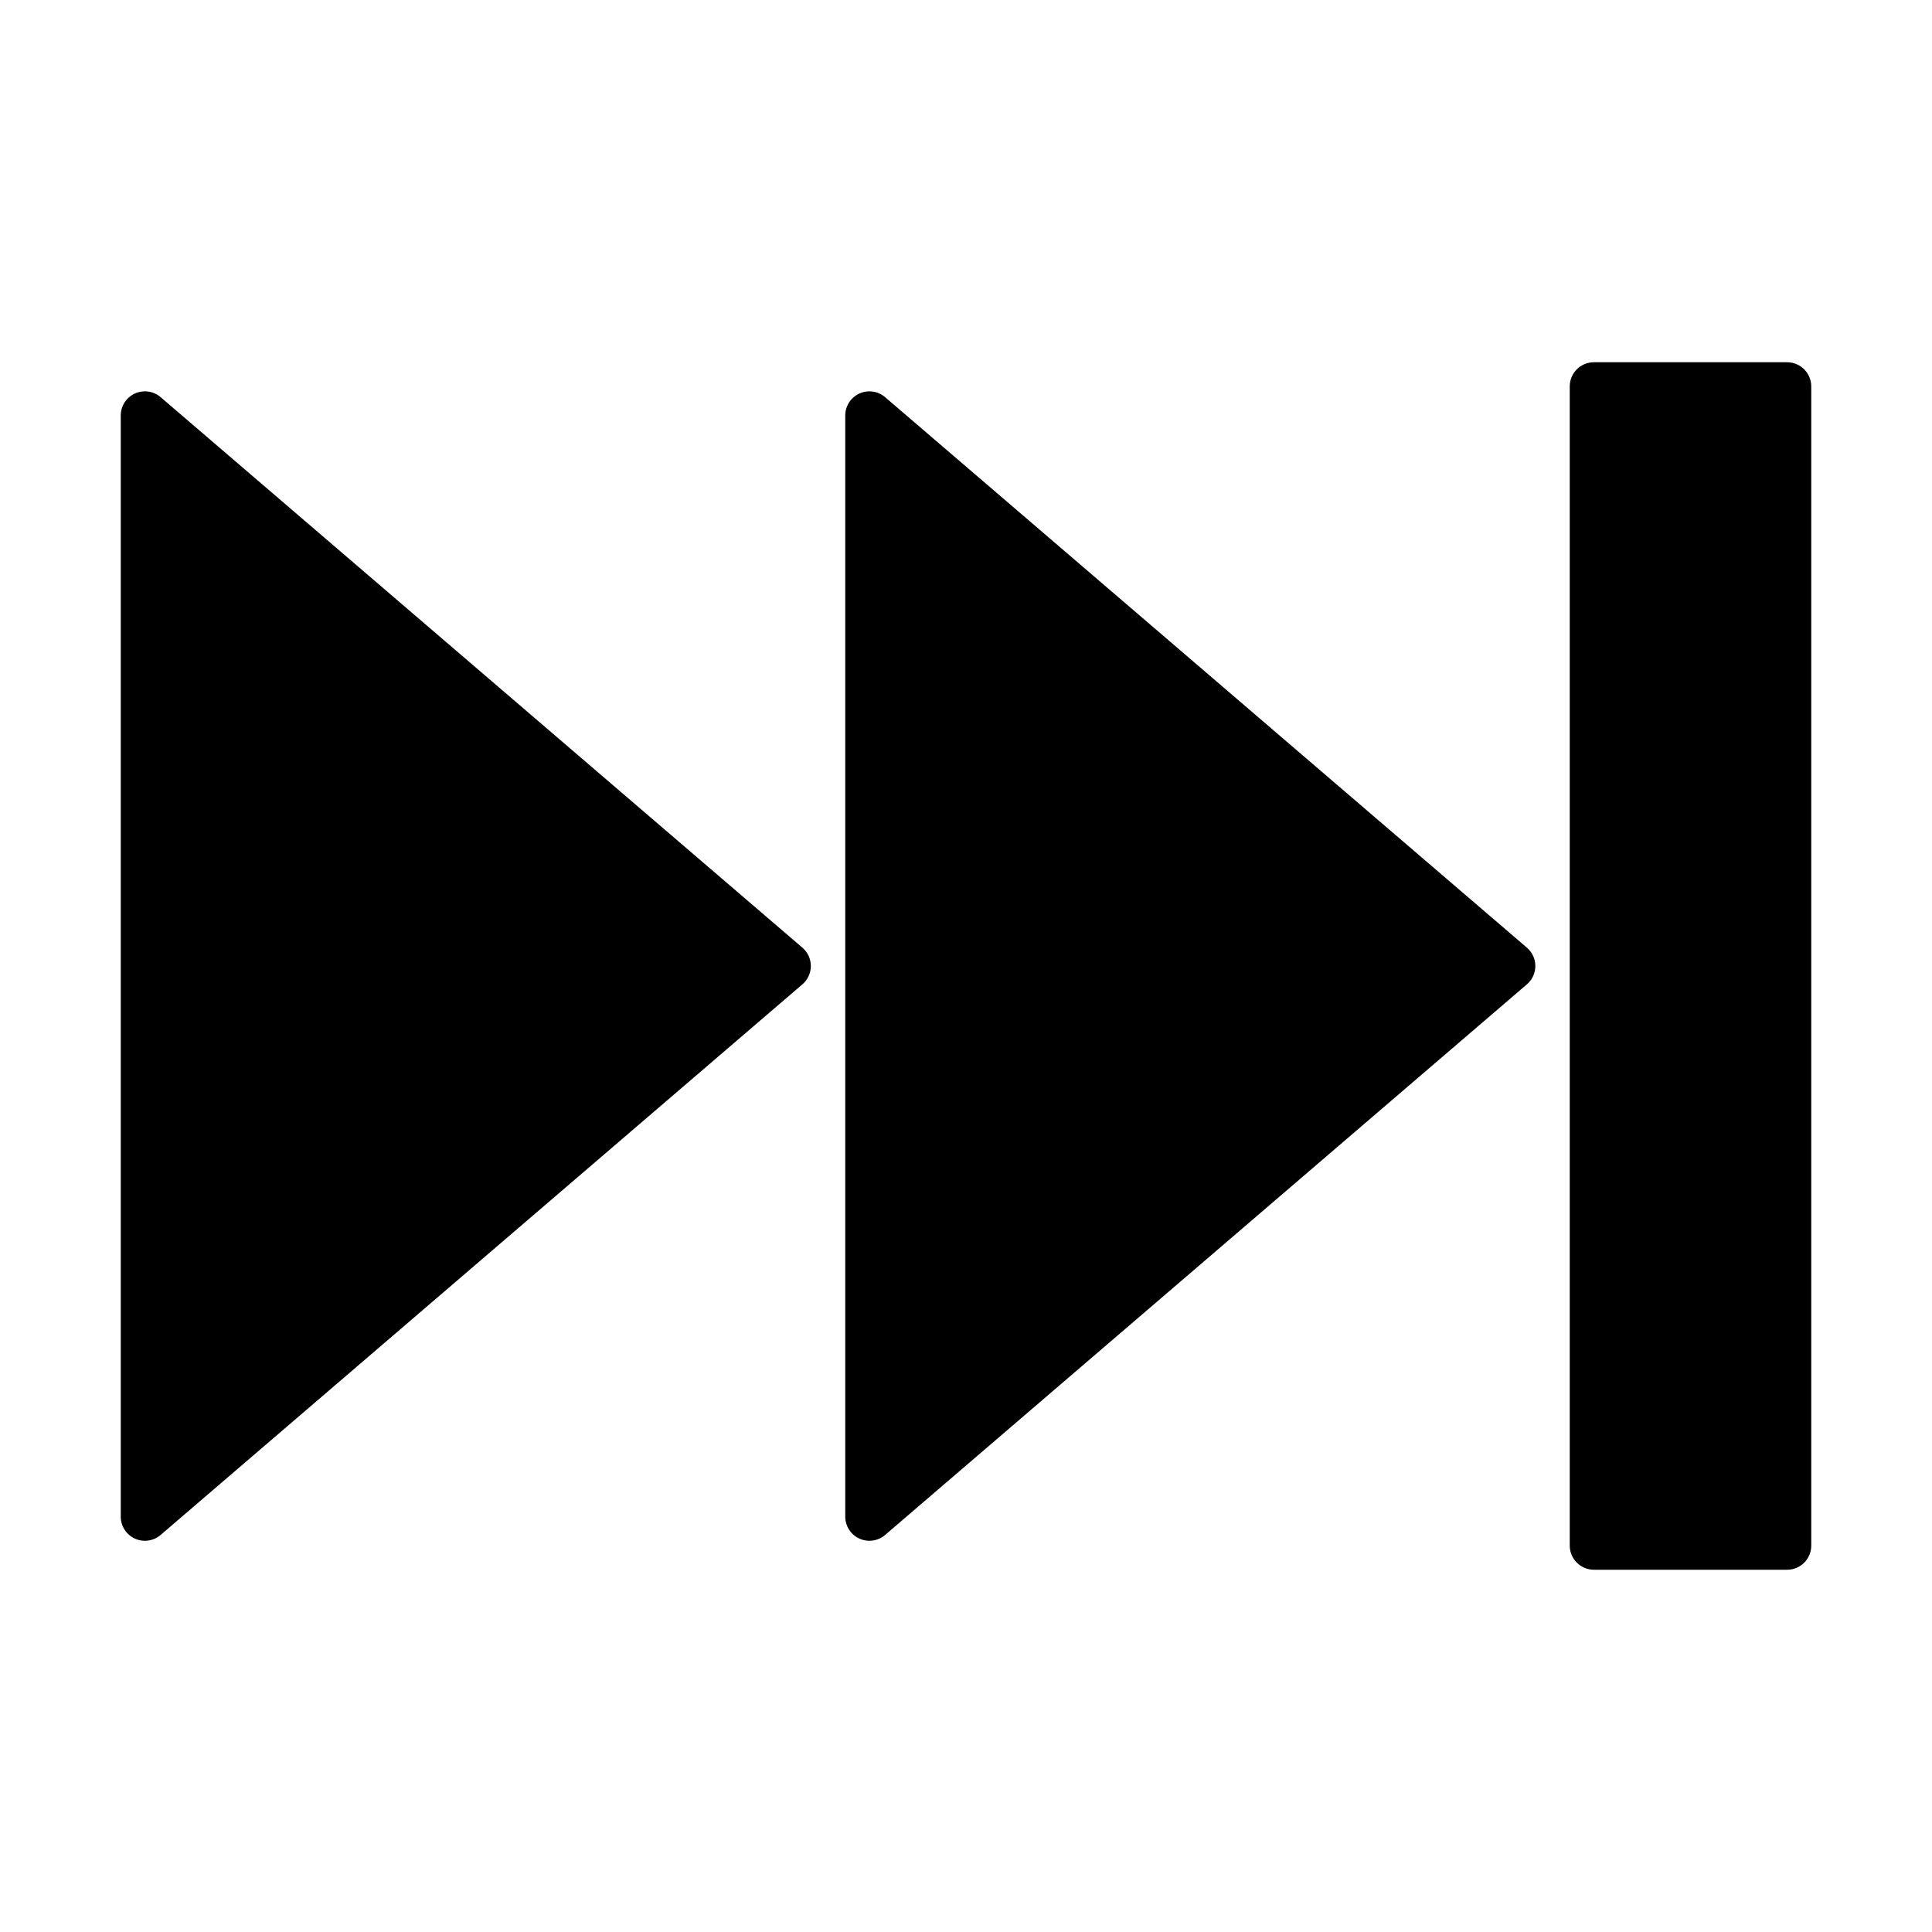
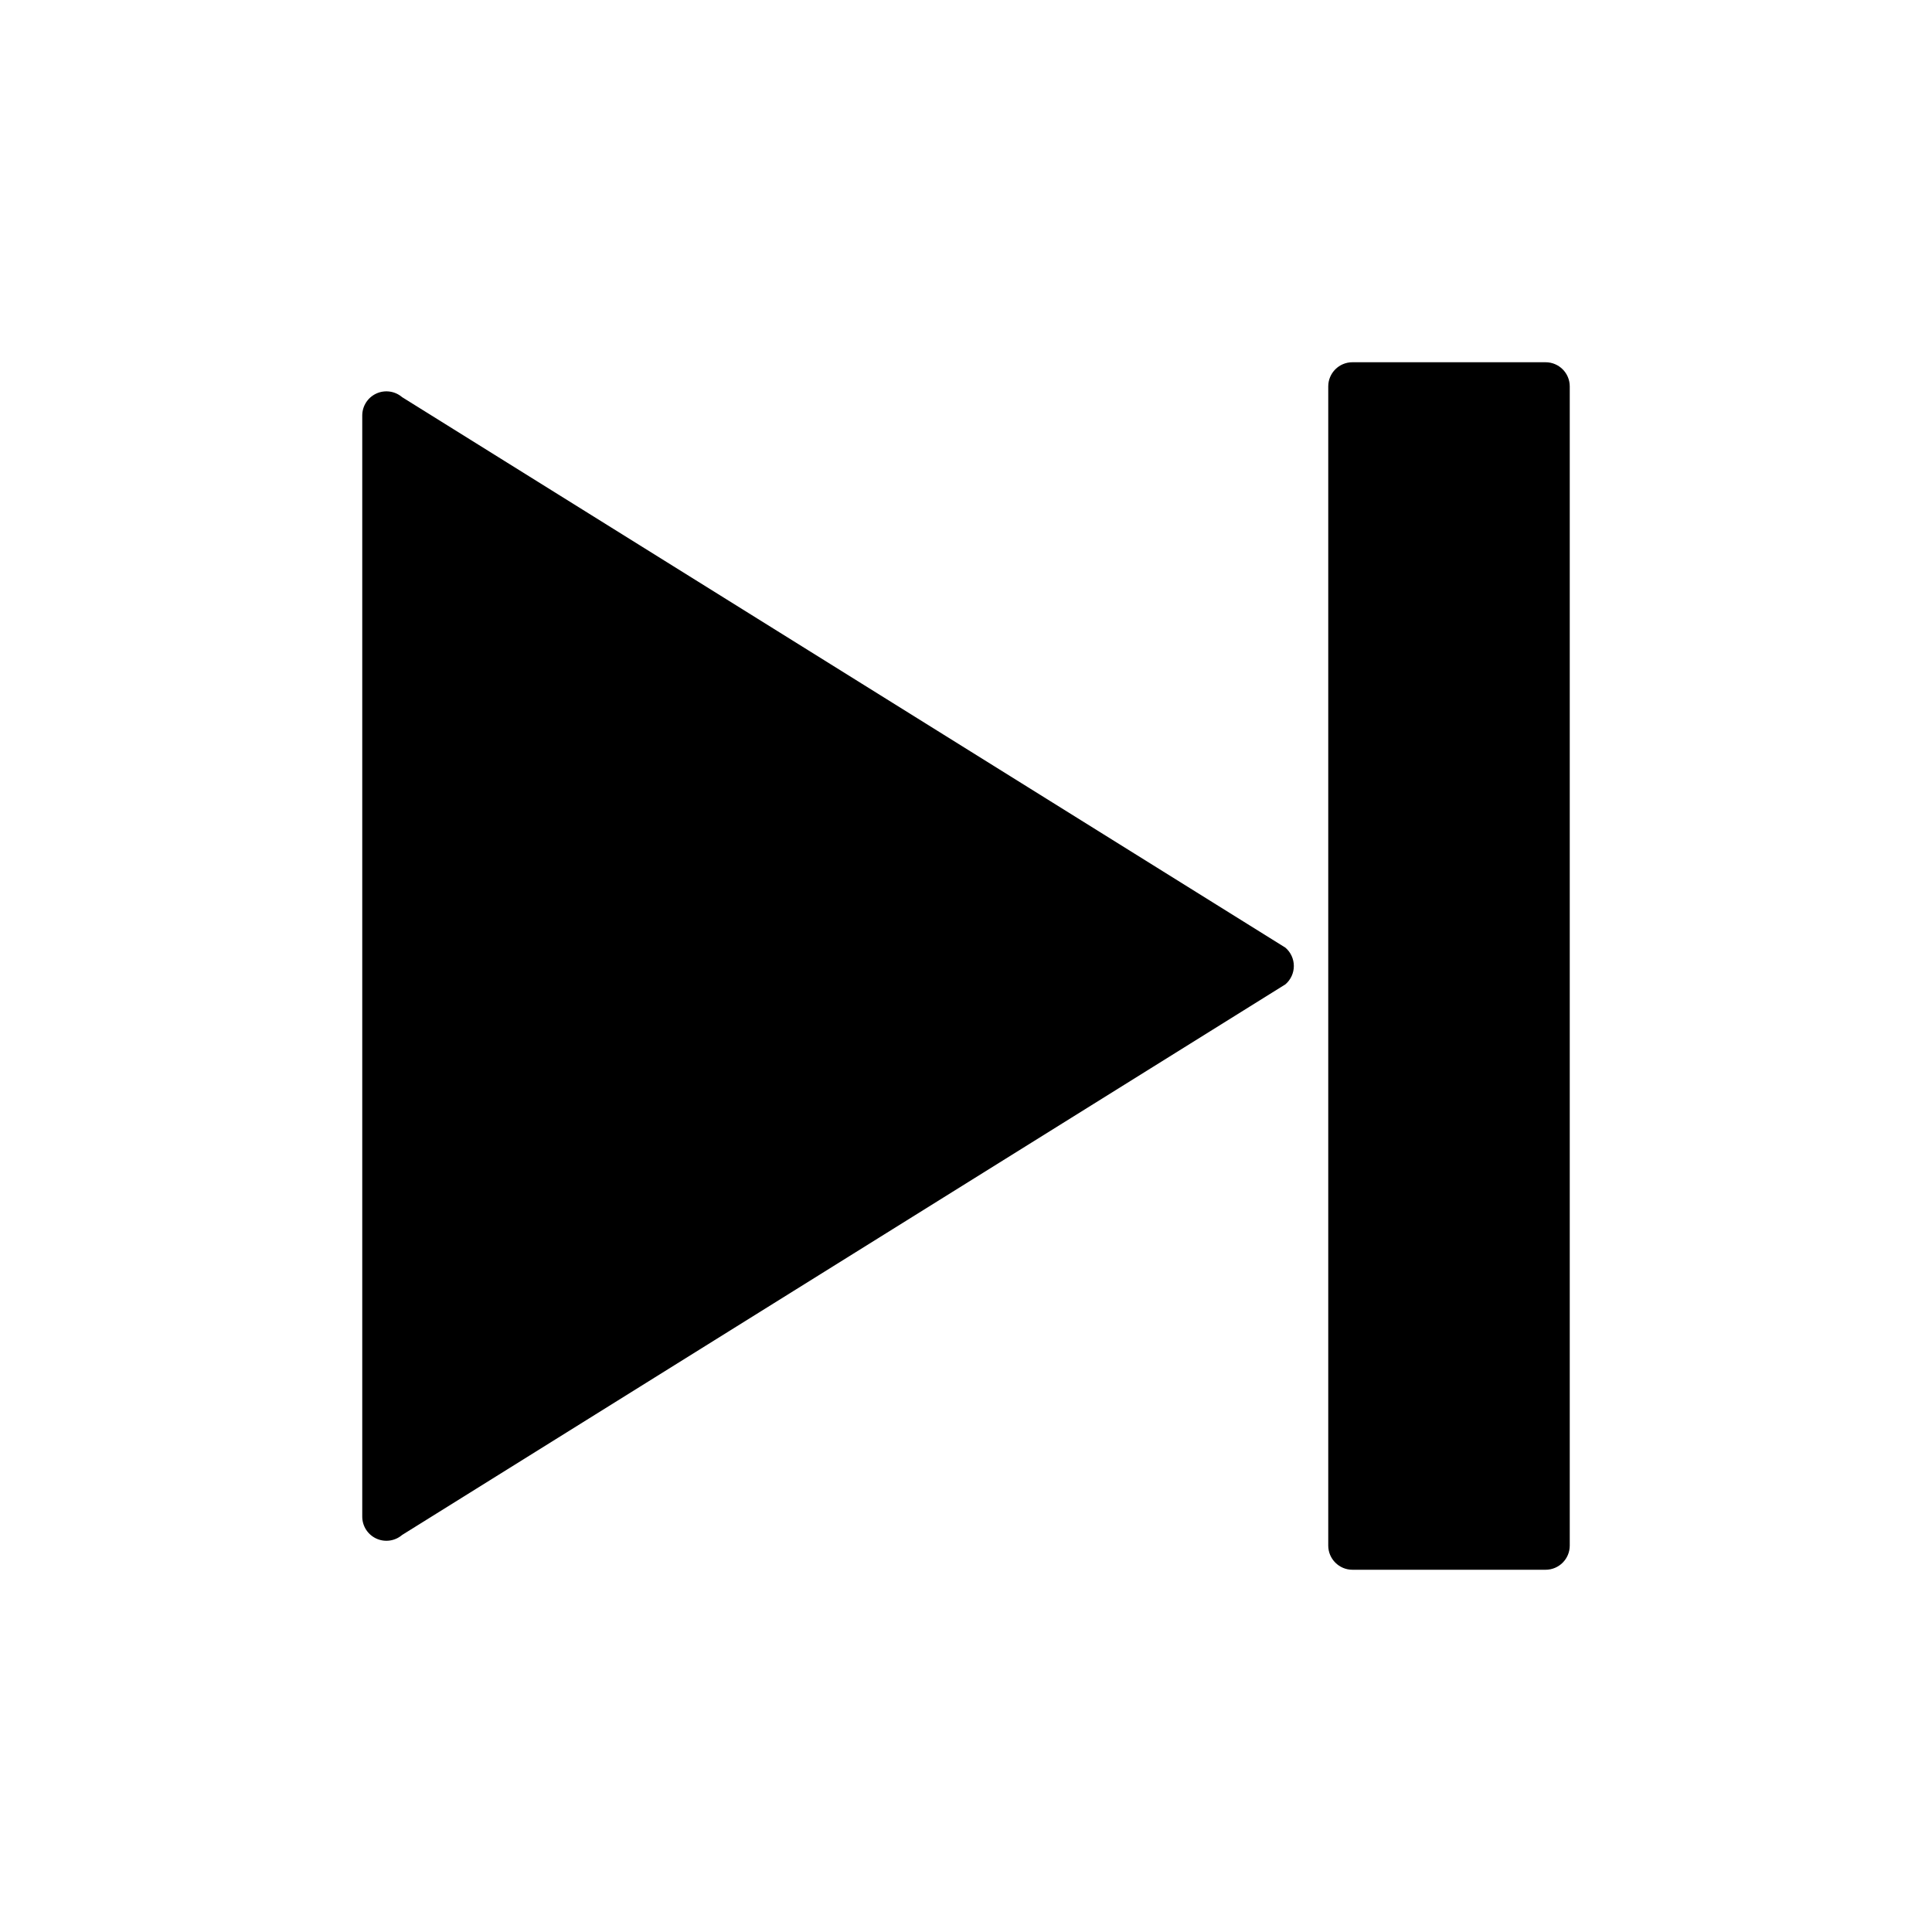
<svg width="16" height="16" fill="currentColor" viewBox="0 0 16 16">
  <g fill="currentColor">
-     <path d="M15 3.2a.2.2 0 0 0-.2-.2h-1.6a.2.2 0 0 0-.2.2v9.6c0 .11.09.2.2.2h1.6a.2.2 0 0 0 .2-.2zM6.645 7.848a.2.2 0 0 1 0 .304l-5.315 4.56a.2.2 0 0 1-.33-.153V3.441a.2.2 0 0 1 .33-.152zM12.645 7.848a.2.2 0 0 1 0 .304l-5.315 4.56a.2.2 0 0 1-.33-.153V3.441a.2.2 0 0 1 .33-.152z" />
+     <path d="M13 3.2a.2.2 0 0 0-.2-.2h-1.6a.2.2 0 0 0-.2.2v9.6c0 .11.09.2.2.2h1.6a.2.2 0 0 0 .2-.2zM10.645 7.848a.2.2 0 0 1 0 .304l-7.315 4.56a.2.2 0 0 1-.33-.153V3.441a.2.2 0 0 1 .33-.152z" />
  </g>
</svg>
